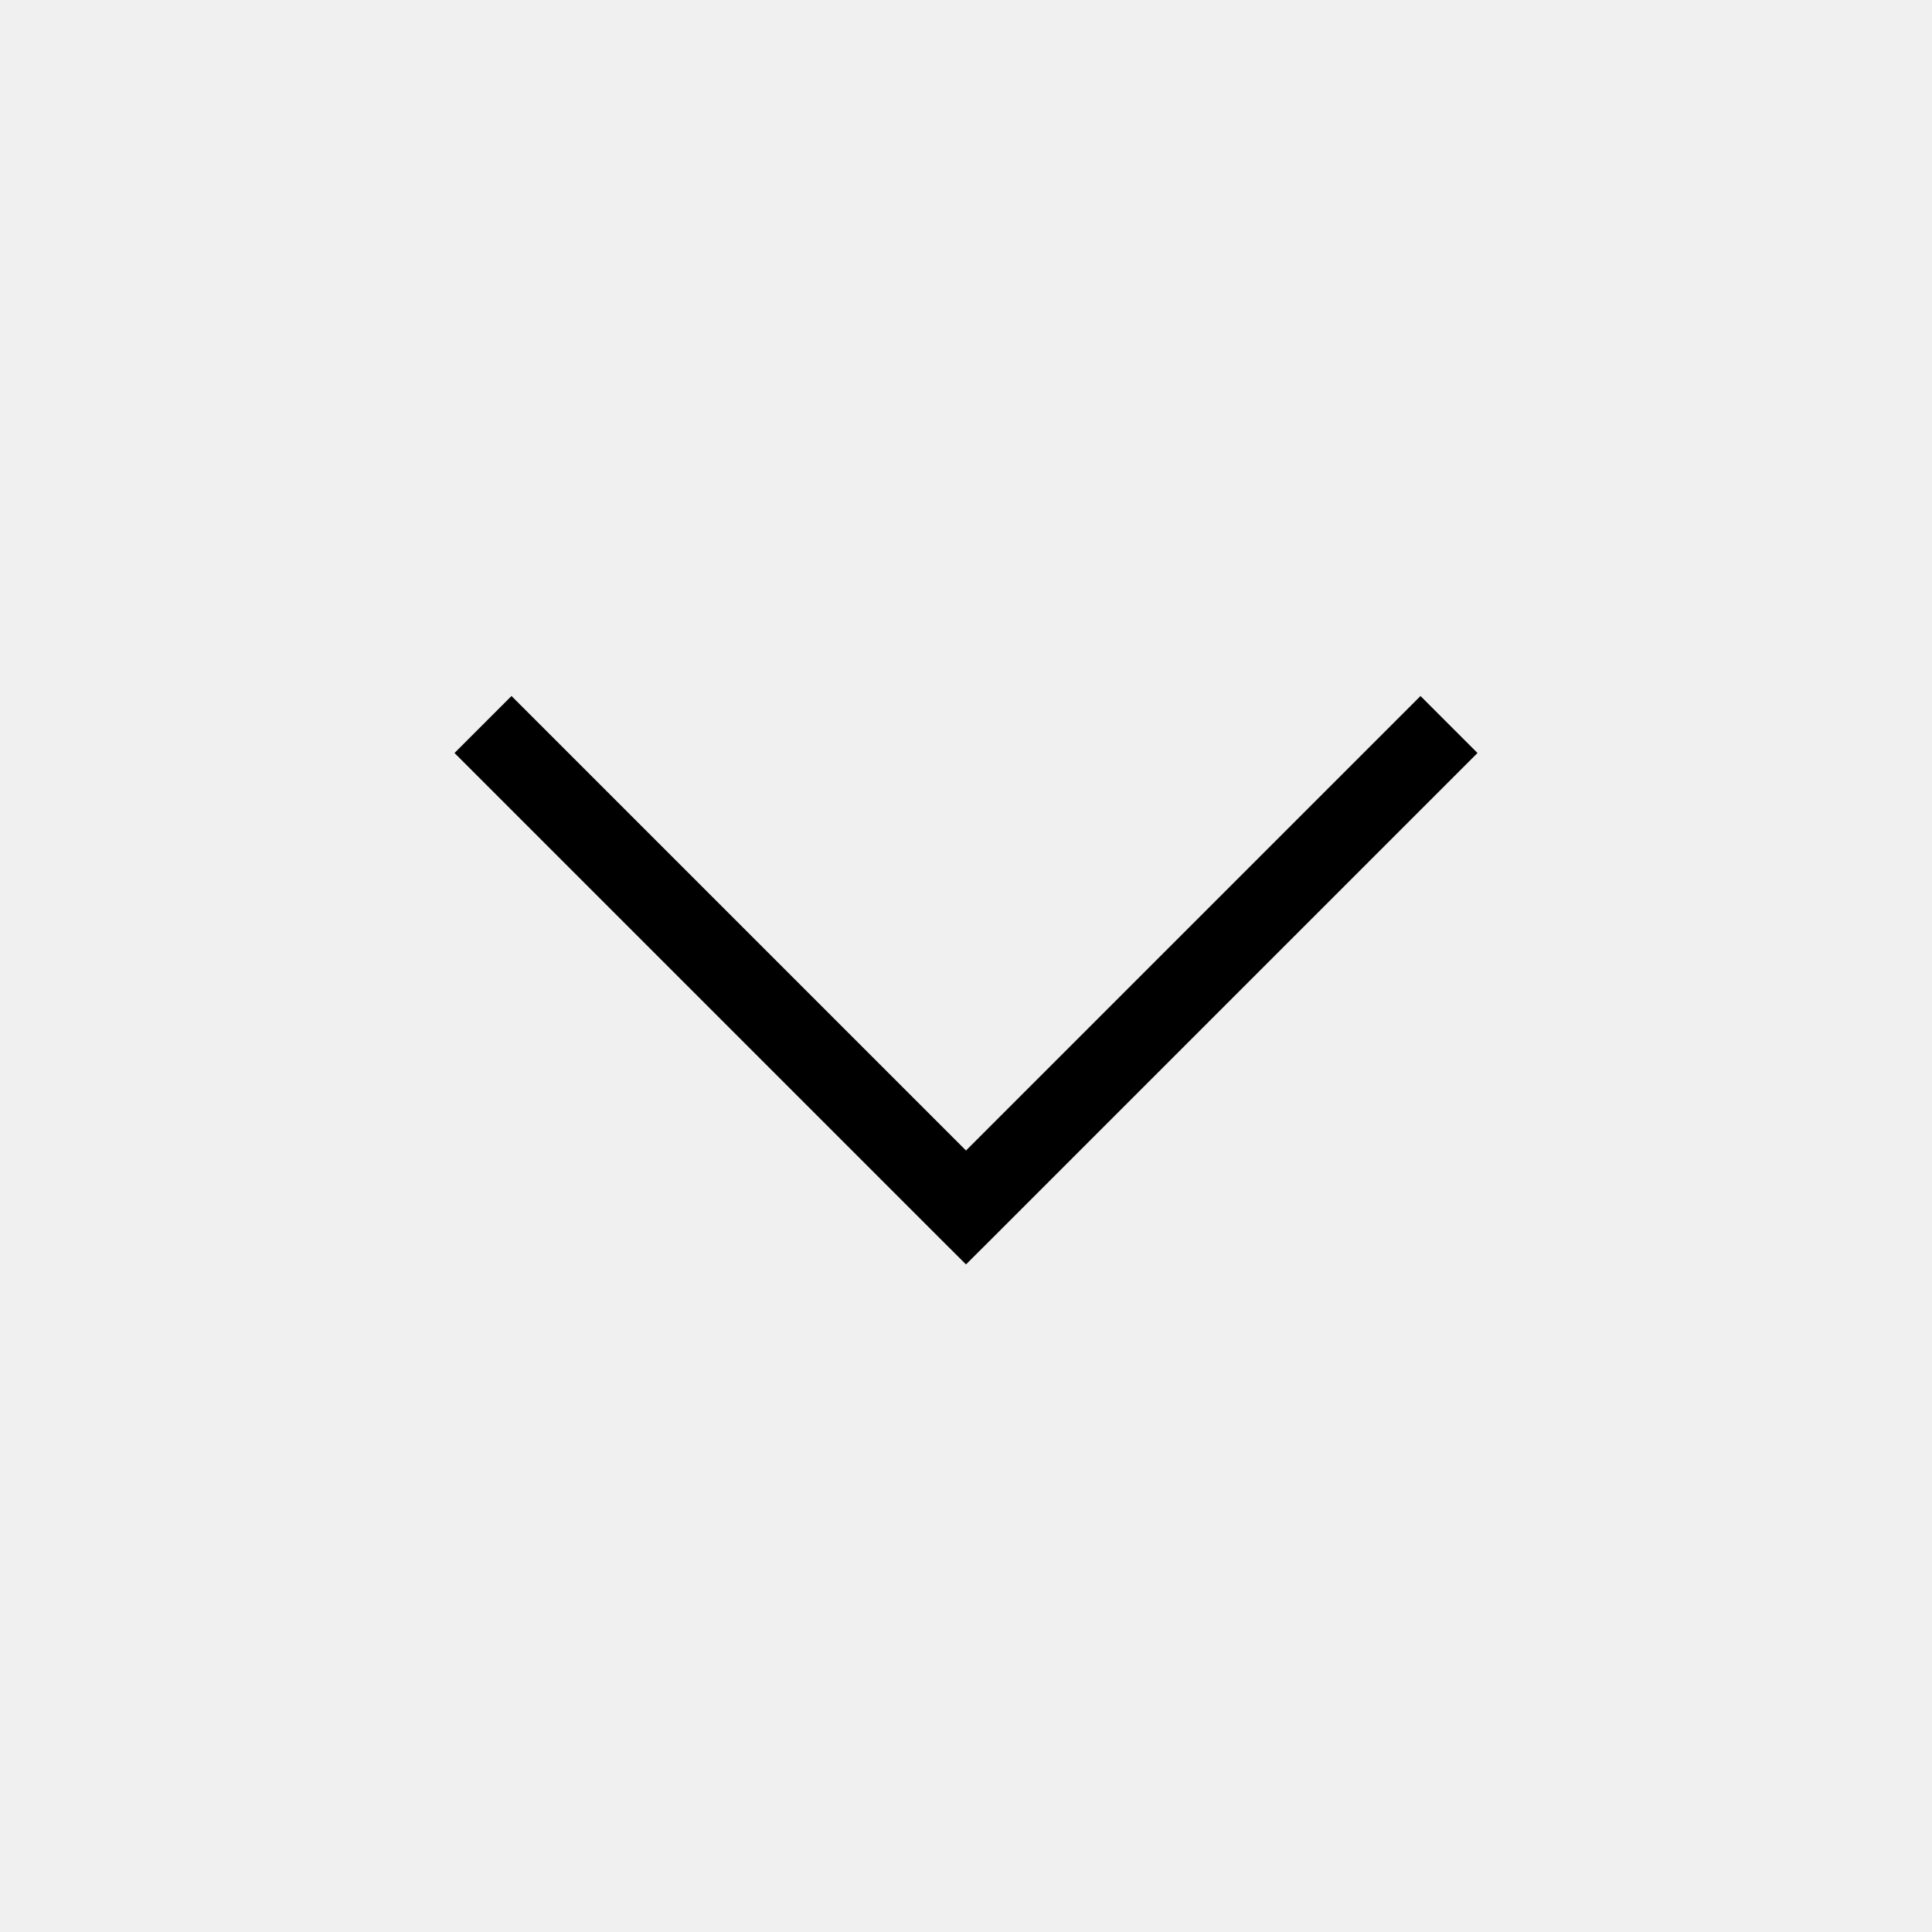
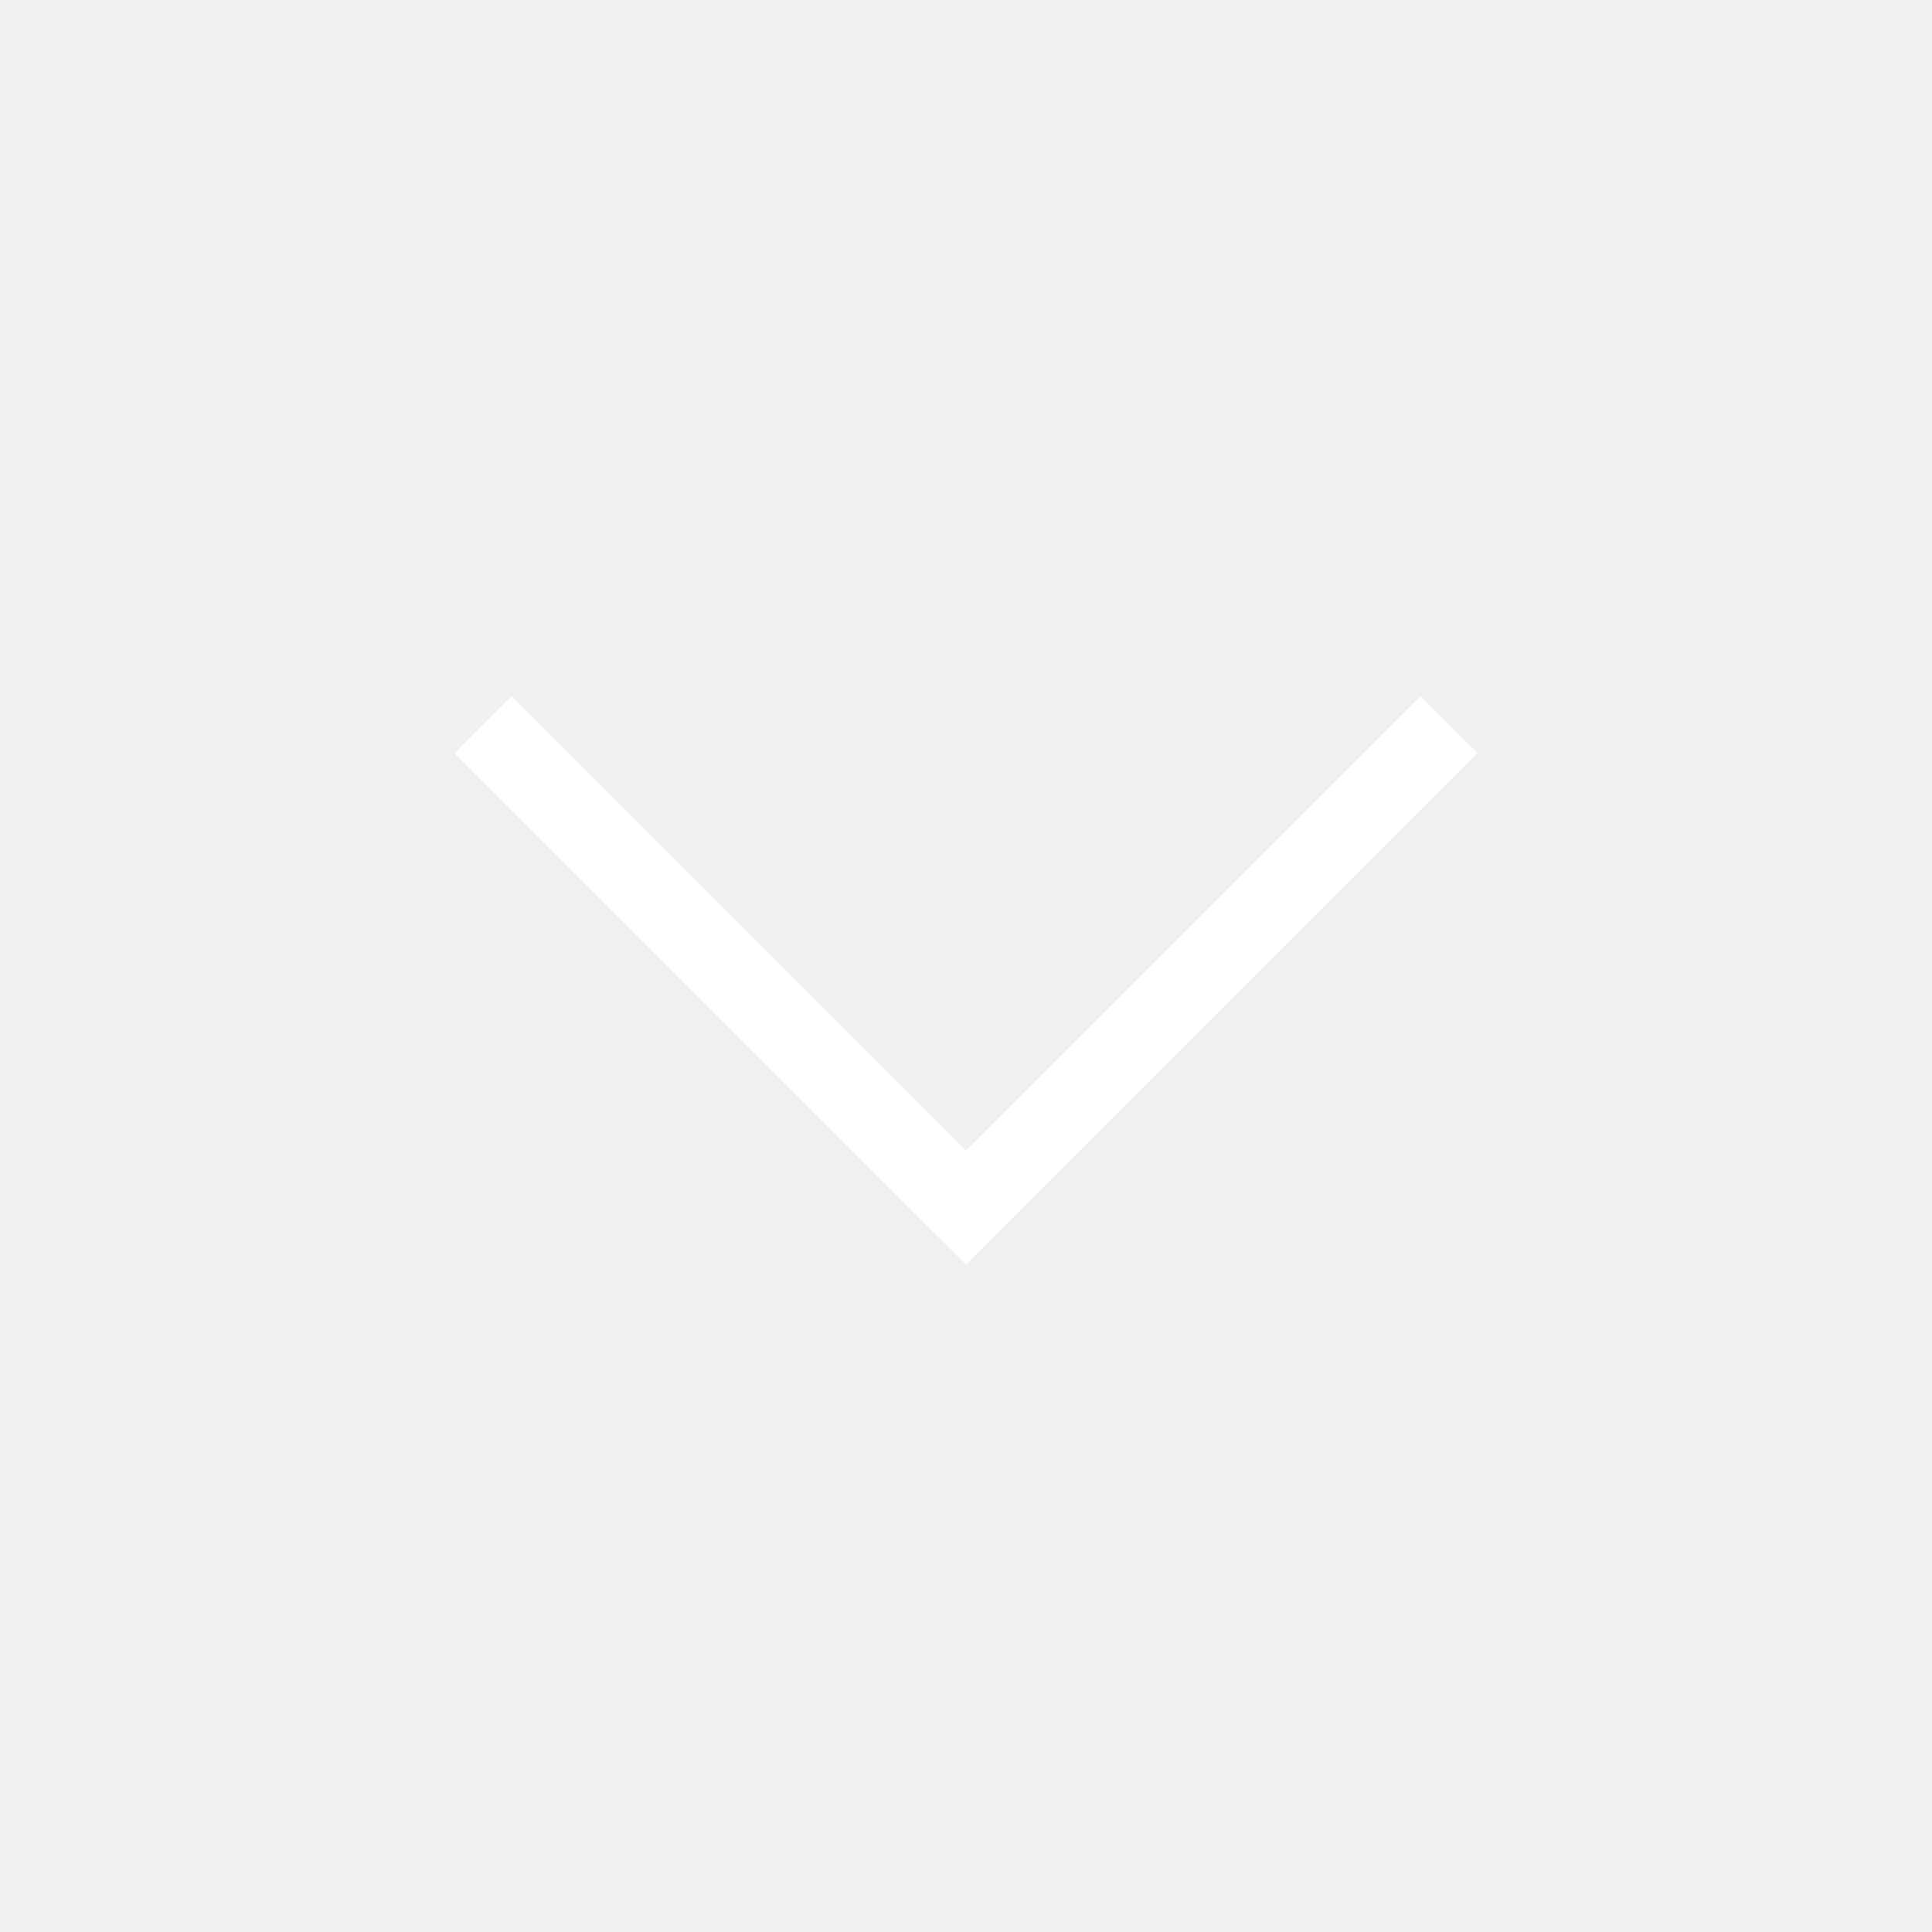
<svg xmlns="http://www.w3.org/2000/svg" width="24" height="24" viewBox="0 0 24 24" fill="none">
-   <path d="M12 15L12.354 15.354L12 15.707L11.646 15.354L12 15ZM18.354 9.354L12.354 15.354L11.646 14.646L17.646 8.646L18.354 9.354ZM11.646 15.354L5.646 9.354L6.354 8.646L12.354 14.646L11.646 15.354Z" fill="black" />
+   <path d="M12 15L12.354 15.354L12 15.707L11.646 15.354L12 15ZM18.354 9.354L12.354 15.354L11.646 14.646L17.646 8.646L18.354 9.354ZM11.646 15.354L5.646 9.354L6.354 8.646L12.354 14.646L11.646 15.354Z" fill="white" />
</svg>
